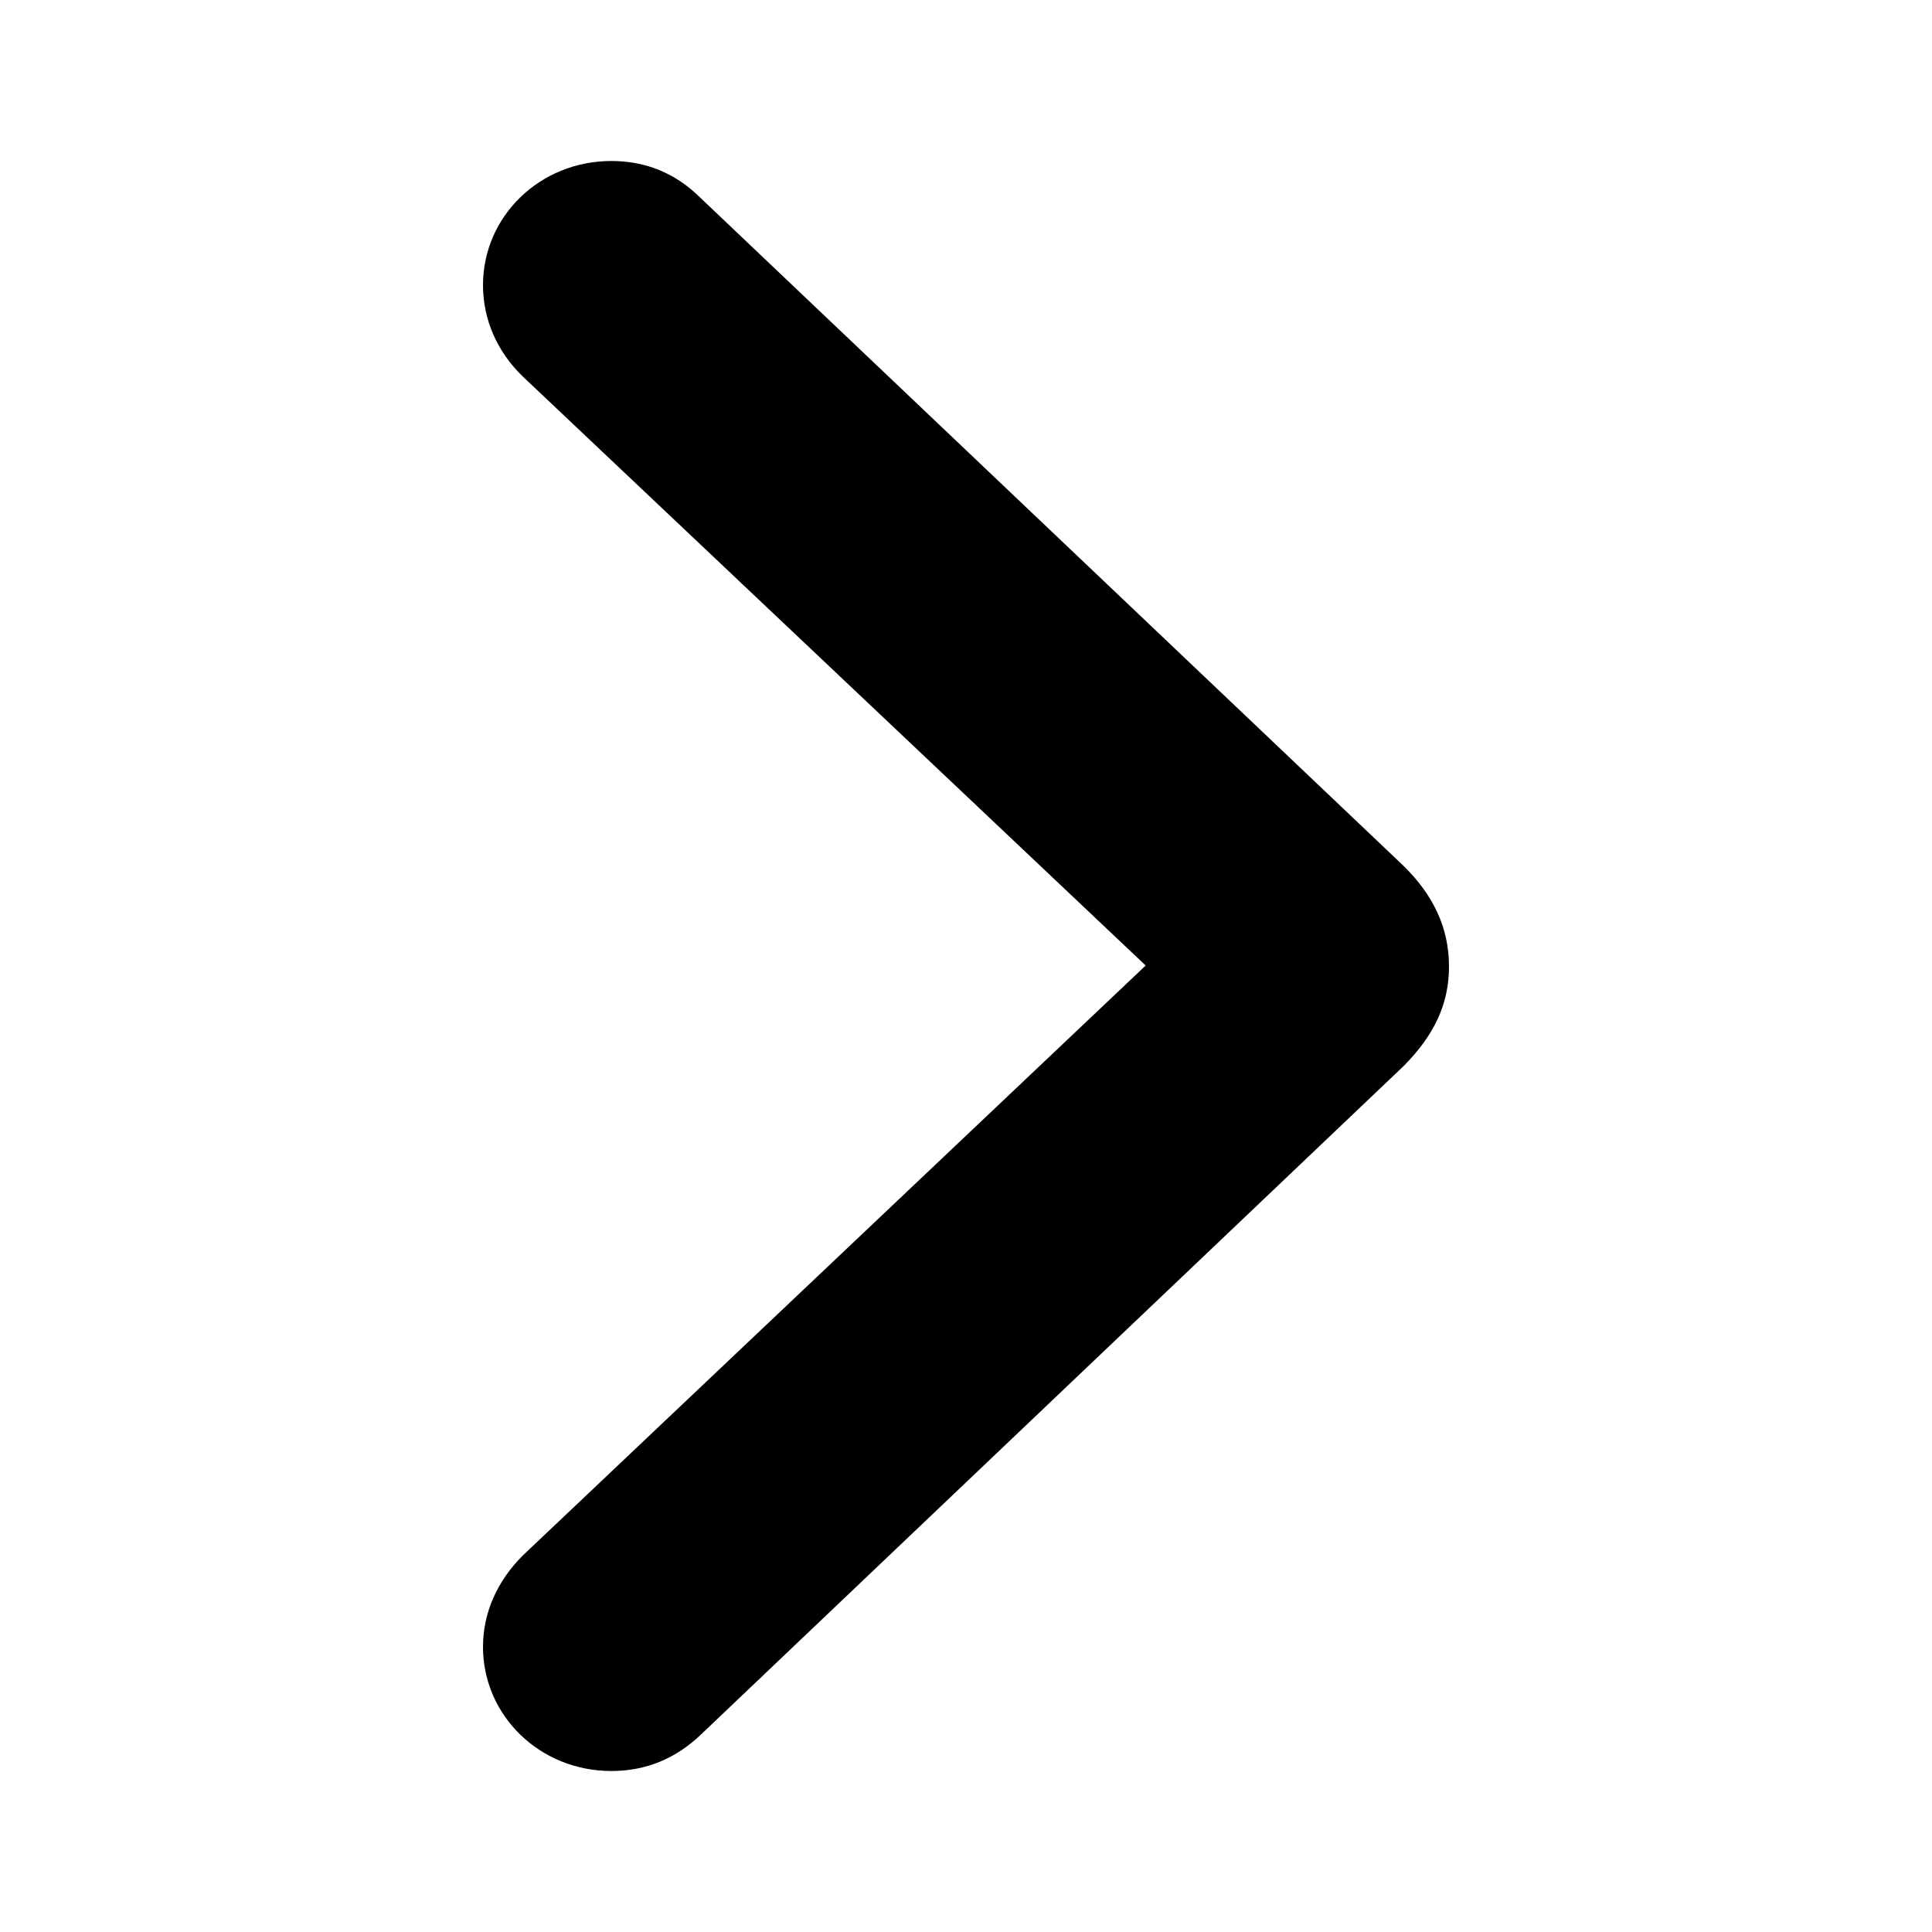
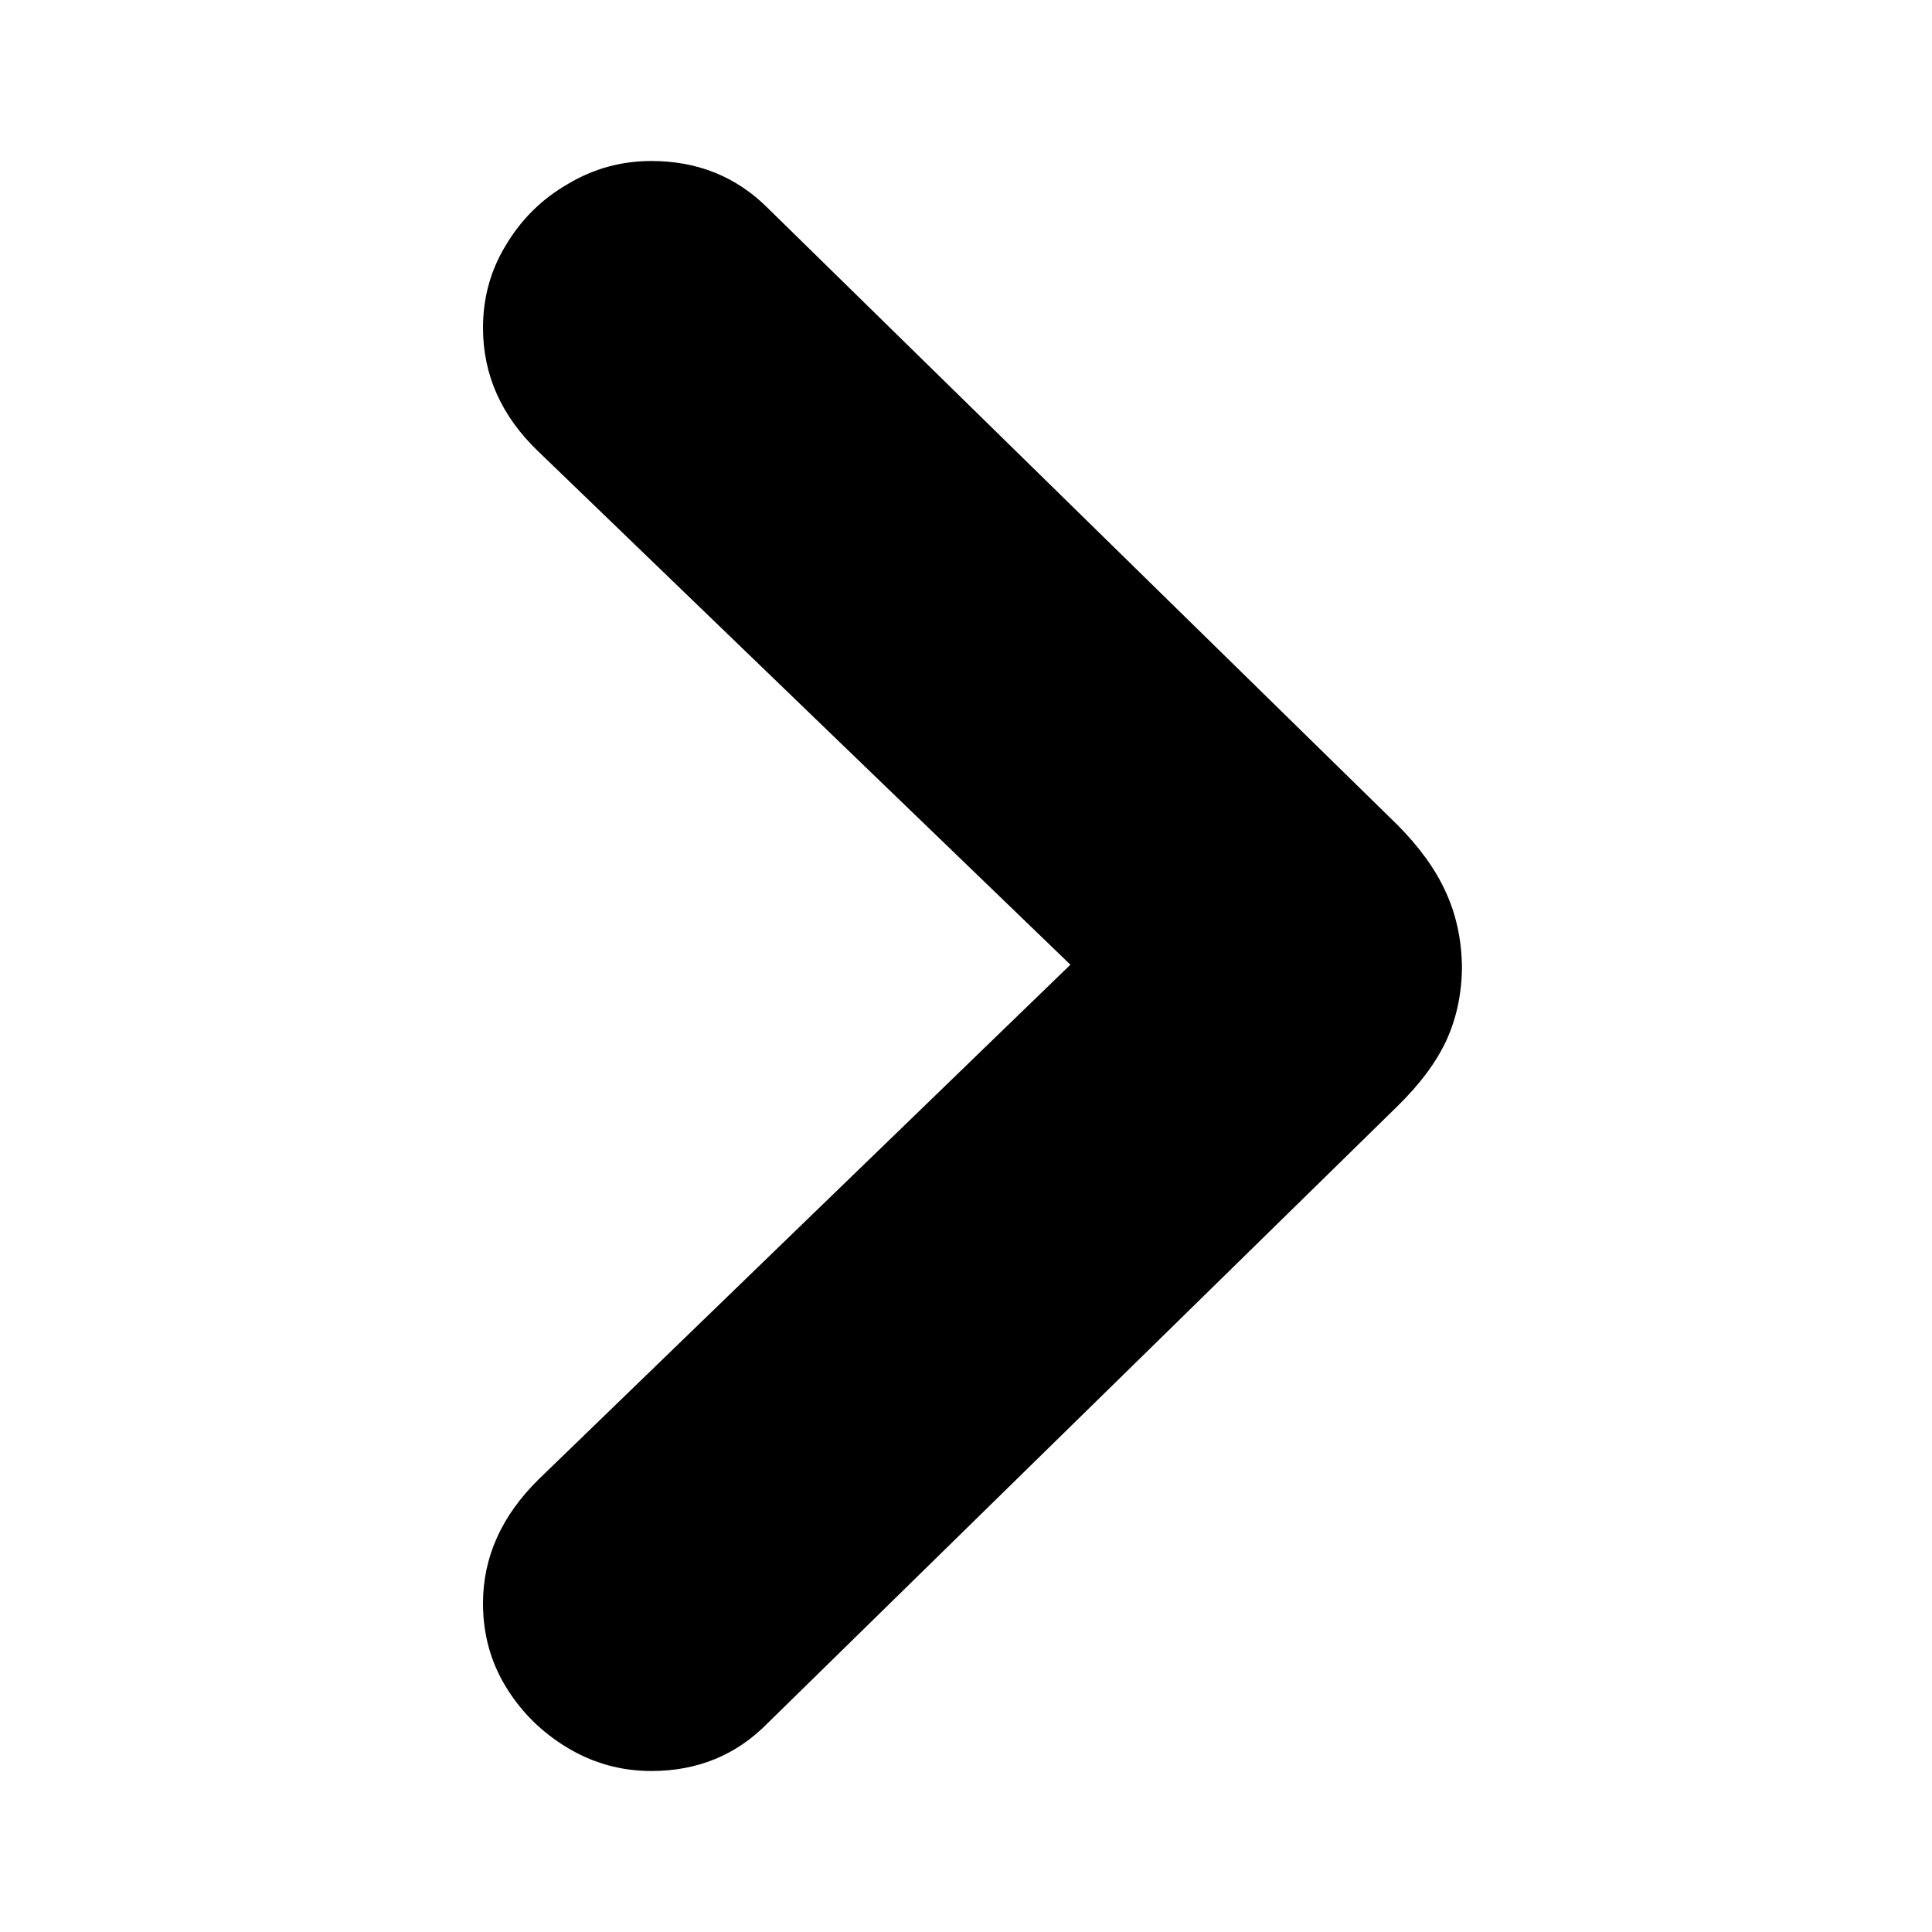
<svg xmlns="http://www.w3.org/2000/svg" width="24" height="24" viewBox="0 0 24 24" fill="none">
-   <path d="M18 12.005C18 11.528 17.806 11.118 17.431 10.752L8.687 2.444C8.391 2.155 8.027 2 7.594 2C6.706 2 6 2.688 6 3.542C6 3.963 6.171 4.363 6.49 4.673L14.232 11.994L6.49 19.327C6.182 19.637 6 20.026 6 20.458C6 21.312 6.706 22 7.594 22C8.027 22 8.391 21.845 8.698 21.556L17.431 13.248C17.818 12.86 18 12.471 18 12.005Z" fill="black" />
+   <path d="M18.161 11.995C18.161 12.328 18.098 12.636 17.97 12.919C17.843 13.195 17.637 13.471 17.354 13.747L9.537 21.405C9.147 21.802 8.666 22 8.092 22C7.717 22 7.37 21.904 7.052 21.713C6.733 21.522 6.478 21.271 6.287 20.959C6.096 20.648 6 20.301 6 19.918C6 19.345 6.23 18.831 6.69 18.378L13.297 11.984L6.69 5.611C6.23 5.172 6 4.659 6 4.071C6 3.696 6.096 3.352 6.287 3.041C6.478 2.722 6.733 2.471 7.052 2.287C7.37 2.096 7.717 2 8.092 2C8.666 2 9.147 2.195 9.537 2.584L17.354 10.242C17.63 10.518 17.832 10.798 17.96 11.081C18.087 11.357 18.154 11.662 18.161 11.995Z" fill="black" />
</svg>
